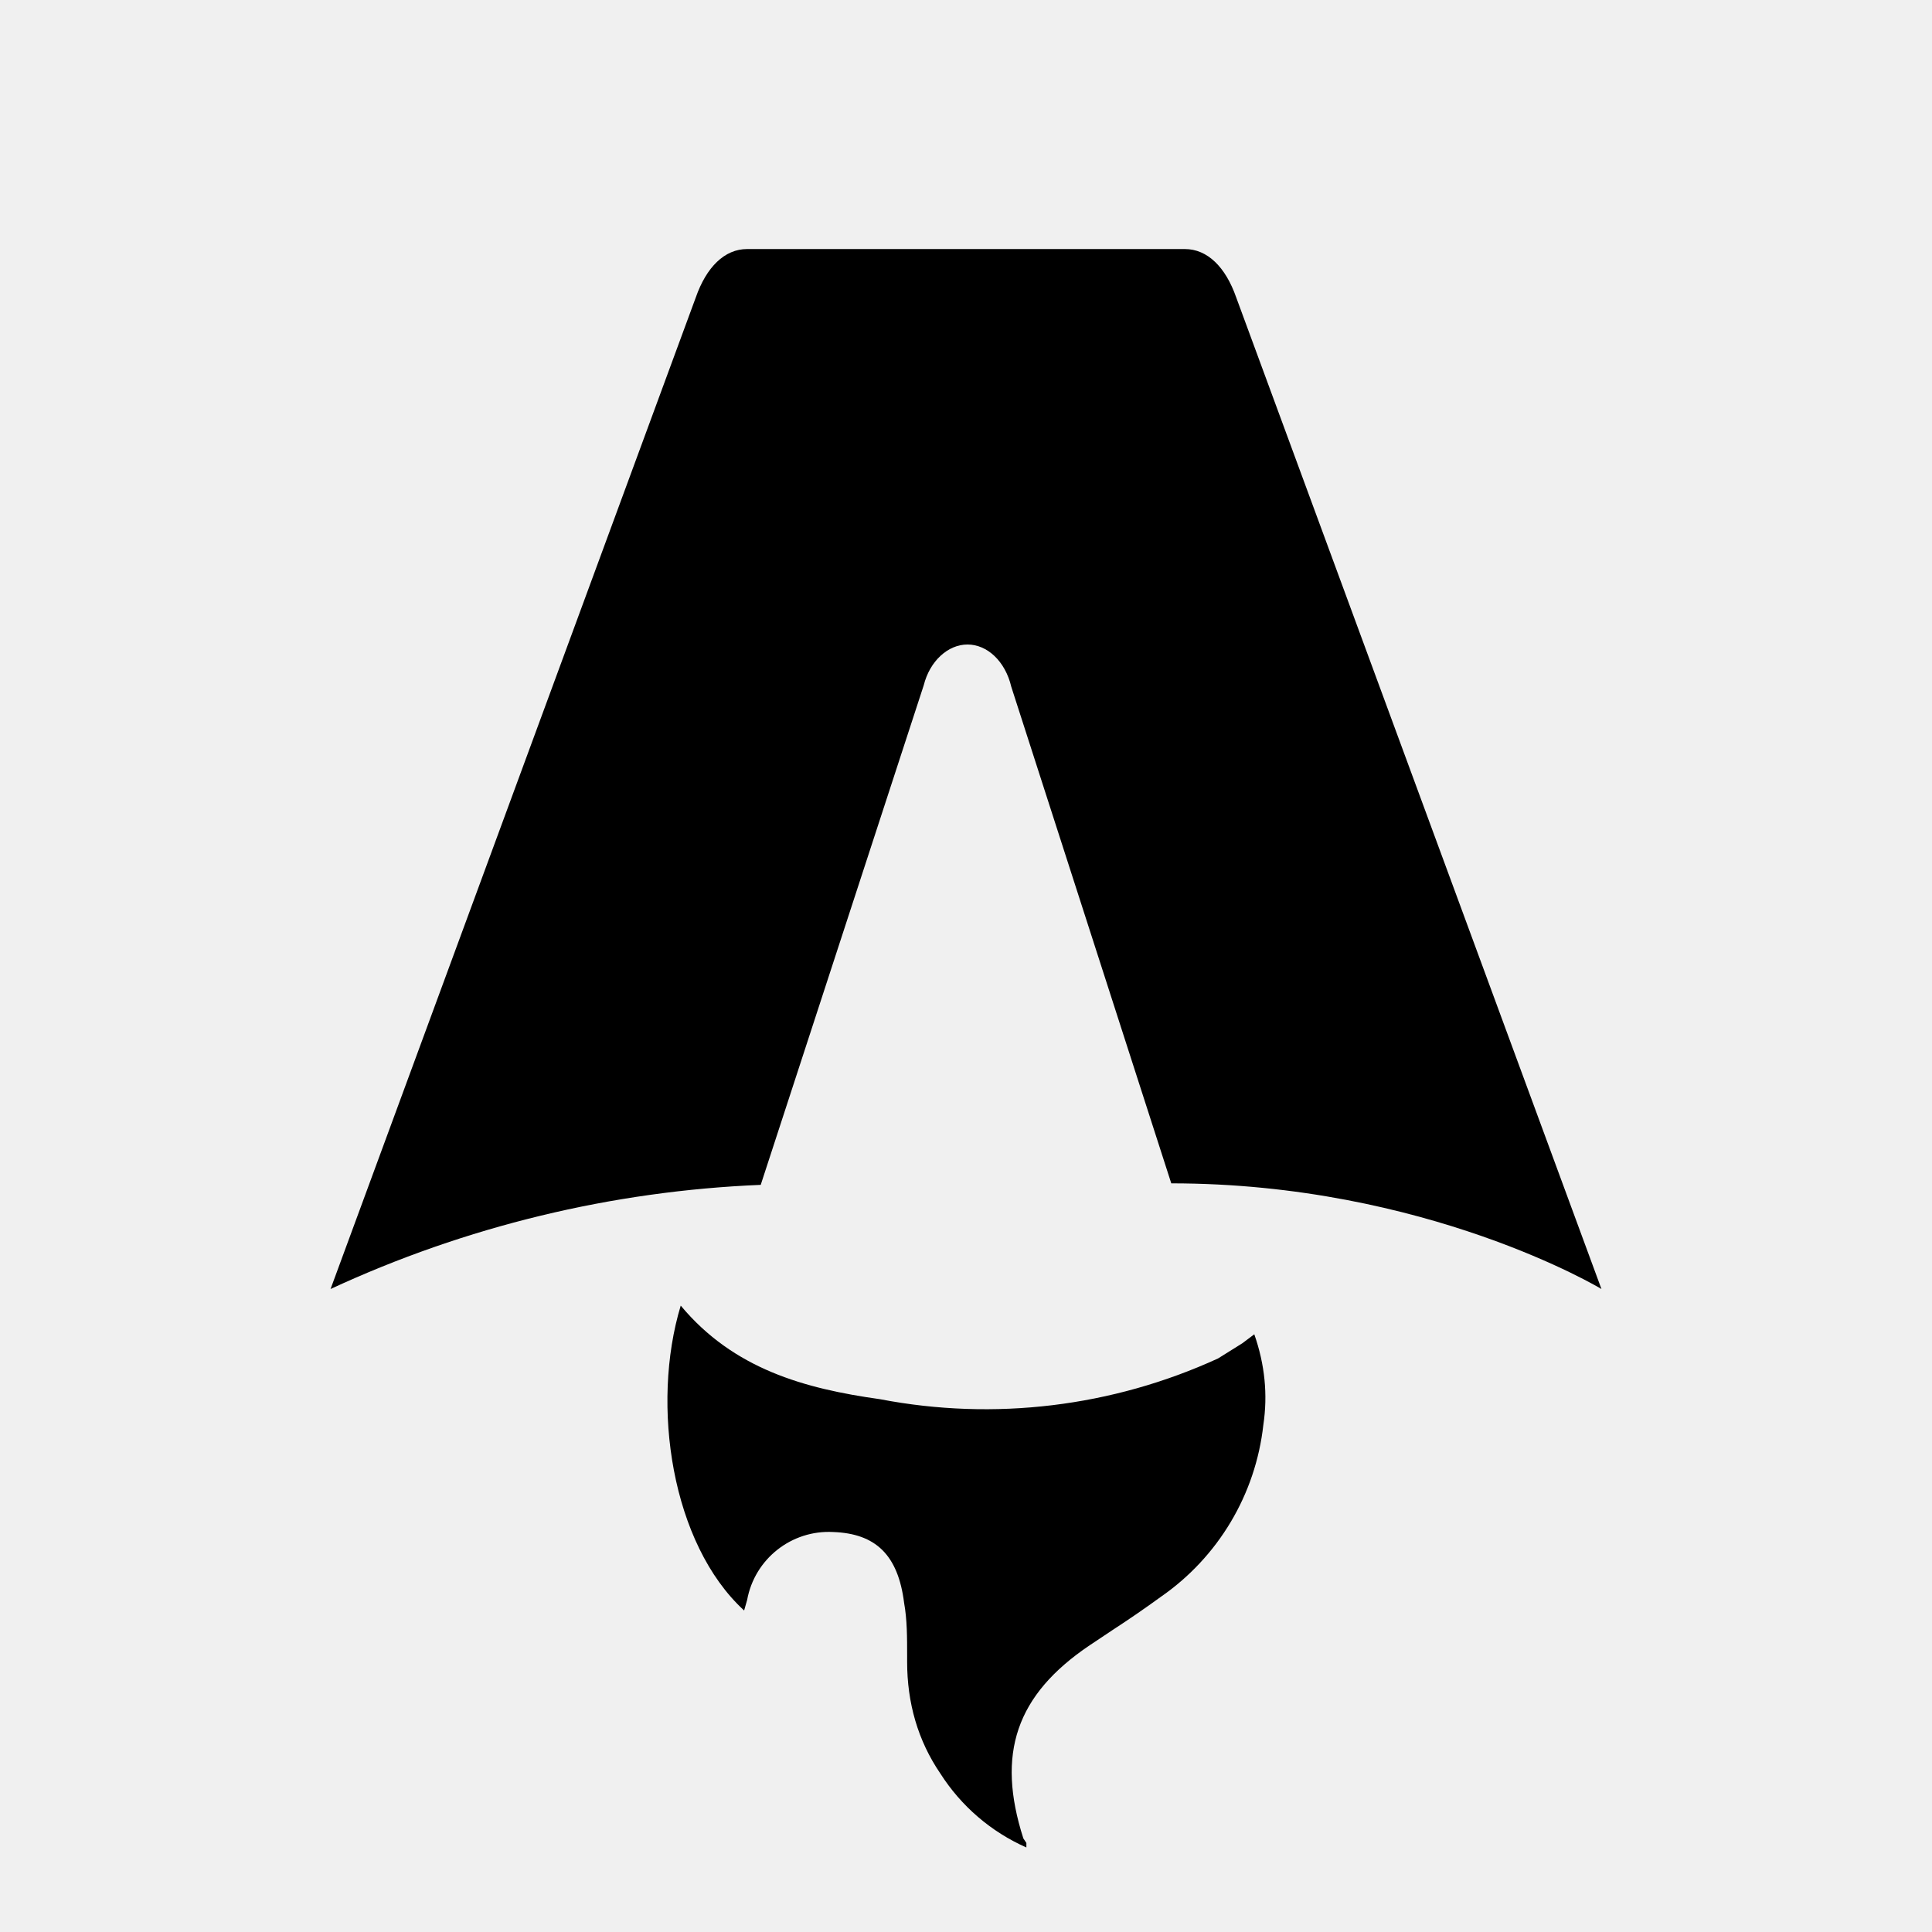
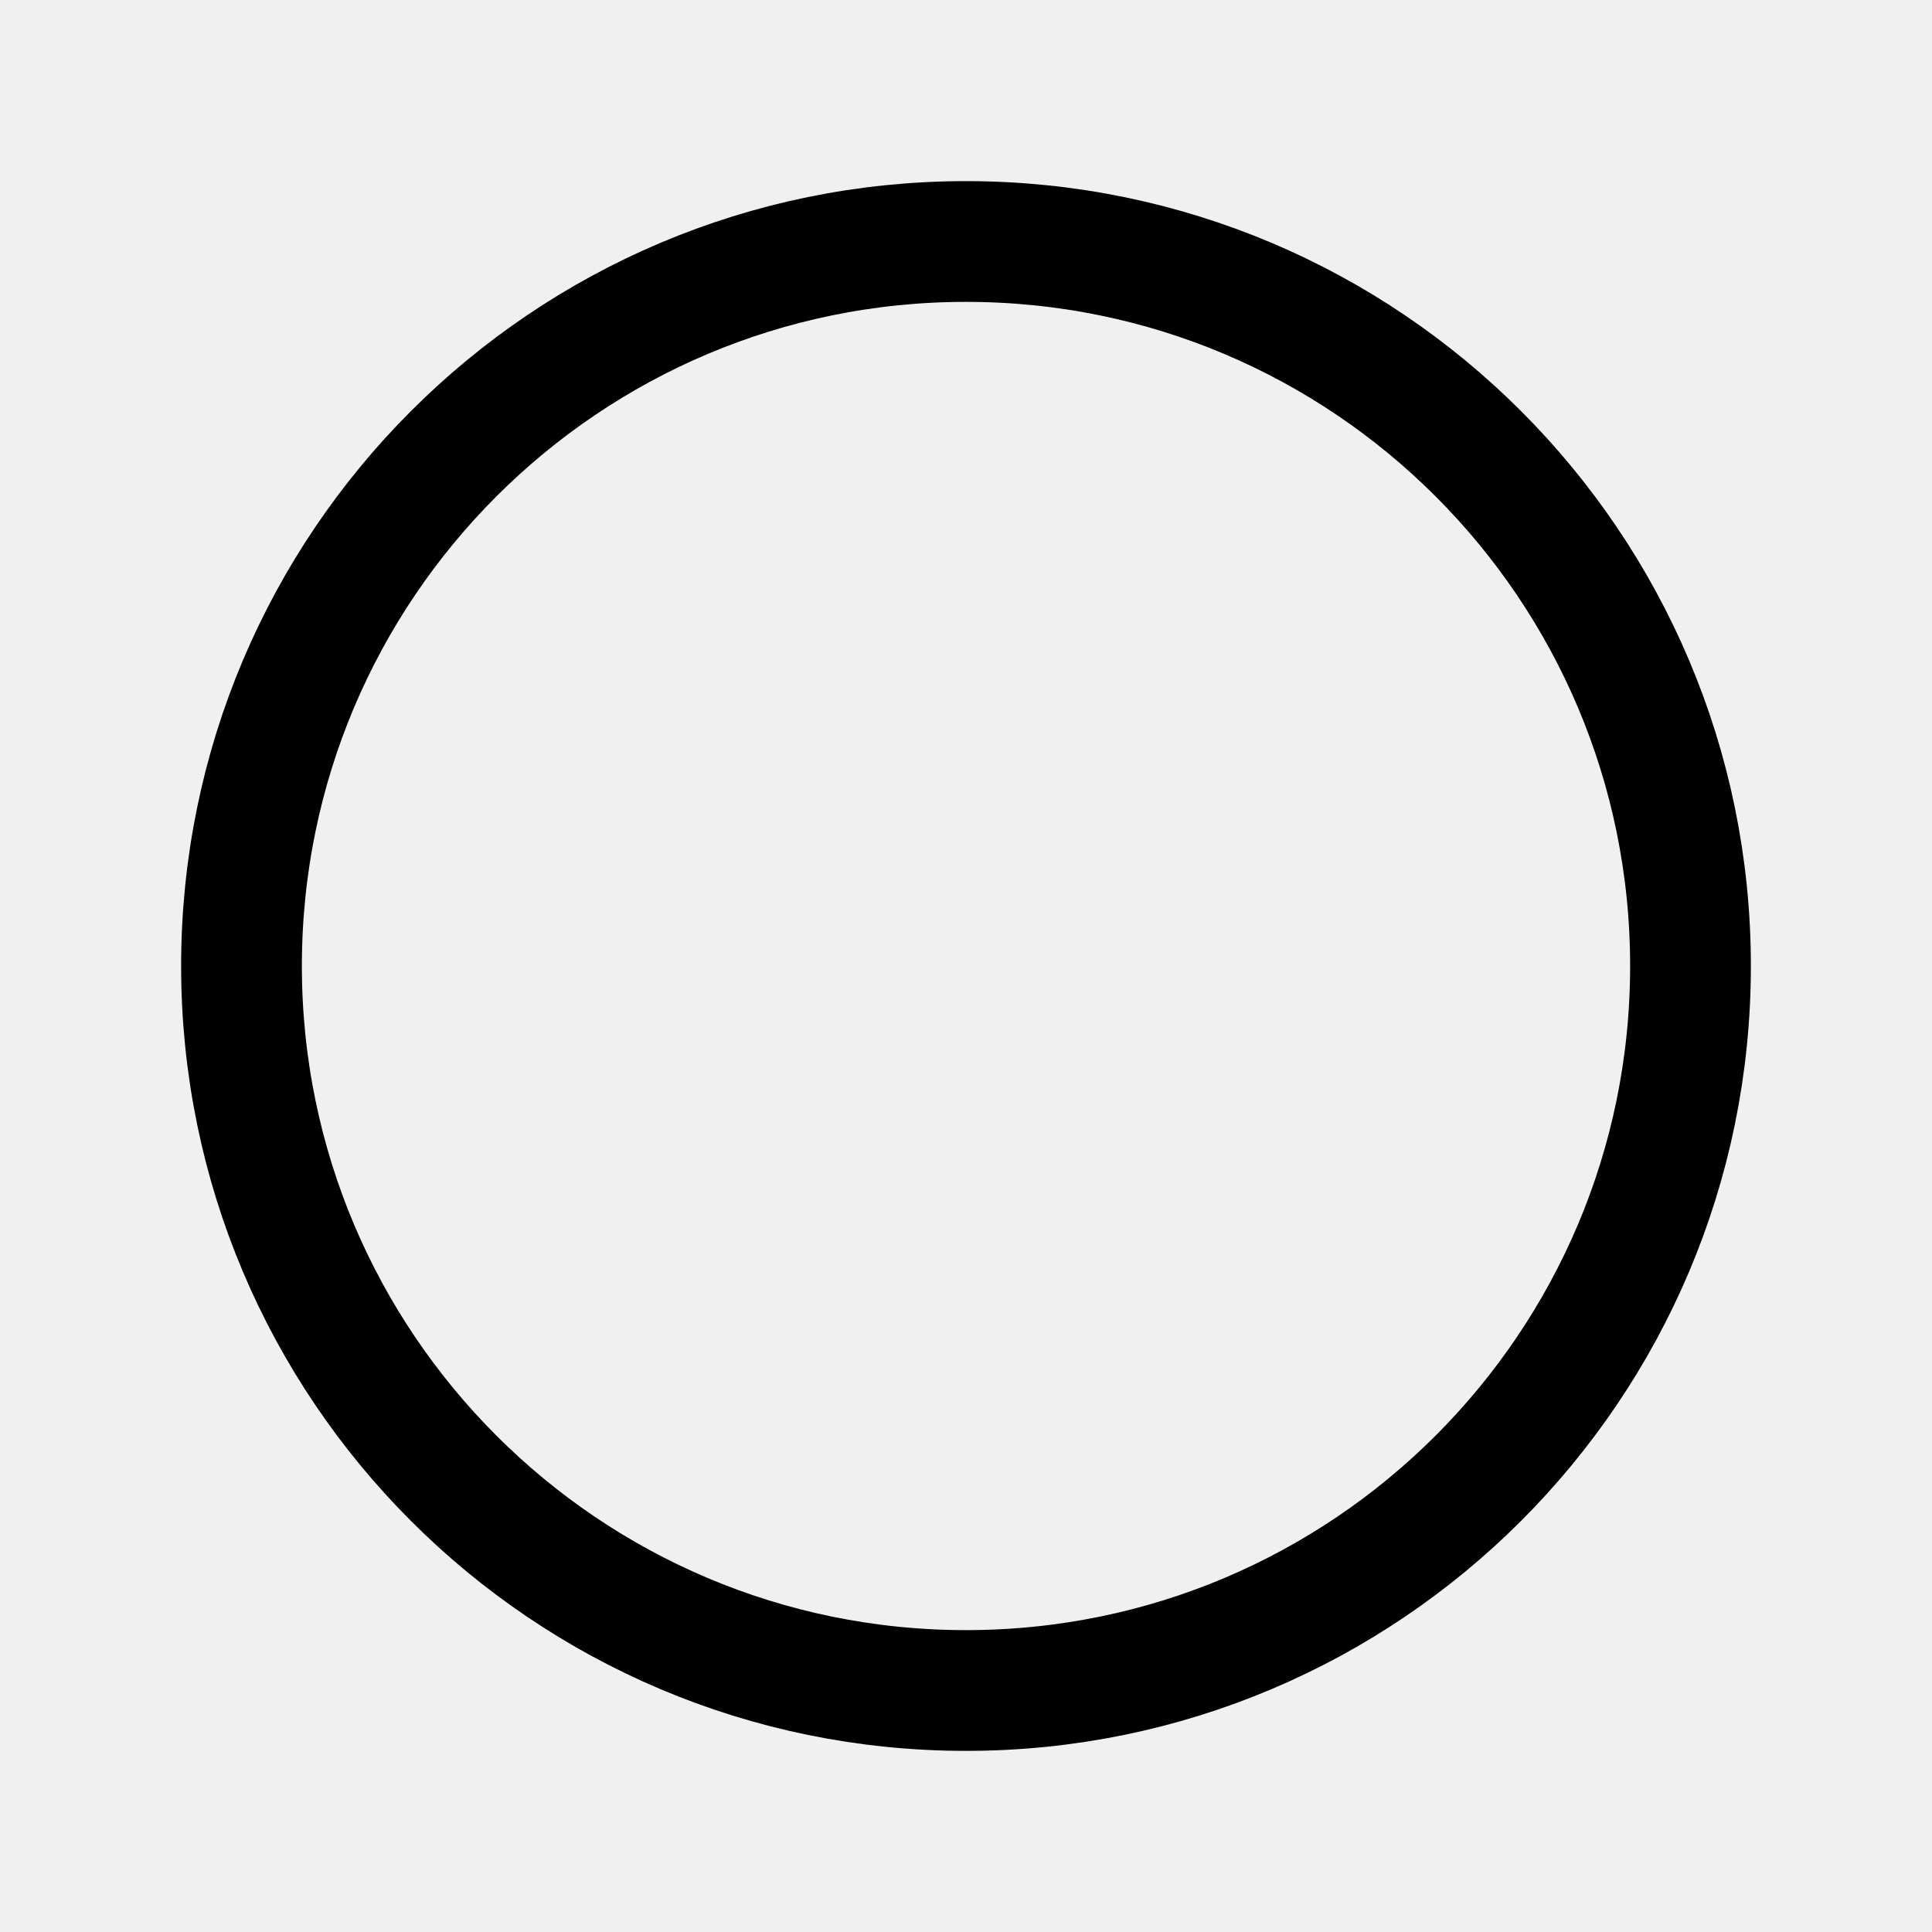
<svg xmlns="http://www.w3.org/2000/svg" fill="none" viewBox="0 0 128 128">
-   <path d="M50.4 78.5a75.1 75.1 0 0 0-28.5 6.9l24.2-65.7c.7-2 1.9-3.2 3.4-3.2h29c1.5 0 2.7 1.2 3.4 3.2l24.2 65.7s-11.6-7-28.5-7L67 45.5c-.4-1.7-1.6-2.8-2.9-2.8-1.3 0-2.5 1.1-2.9 2.7L50.4 78.5Zm-1.1 28.2Zm-4.2-20.2c-2 6.6-.6 15.8 4.2 20.2a17.5 17.5 0 0 1 .2-.7 5.5 5.5 0 0 1 5.7-4.5c2.8.1 4.3 1.5 4.7 4.7.2 1.1.2 2.3.2 3.5v.4c0 2.7.7 5.2 2.2 7.4a13 13 0 0 0 5.7 4.9v-.3l-.2-.3c-1.8-5.6-.5-9.5 4.4-12.8l1.5-1a73 73 0 0 0 3.2-2.2 16 16 0 0 0 6.8-11.4c.3-2 .1-4-.6-6l-.8.6-1.6 1a37 37 0 0 1-22.4 2.7c-5-.7-9.7-2-13.2-6.2Z" />
+   <circle cx="64" cy="64" r="48" stroke-width="8" />
  <style>
-         path { fill: #000; }
-         @media (prefers-color-scheme: dark) {
-             path { fill: #FFF; }
-         }
-     </style>
+     circle { stroke: #000; }
+     @media (prefers-color-scheme: dark) {
+       circle { stroke: #FFF; }
+     }
+   </style>
</svg>
